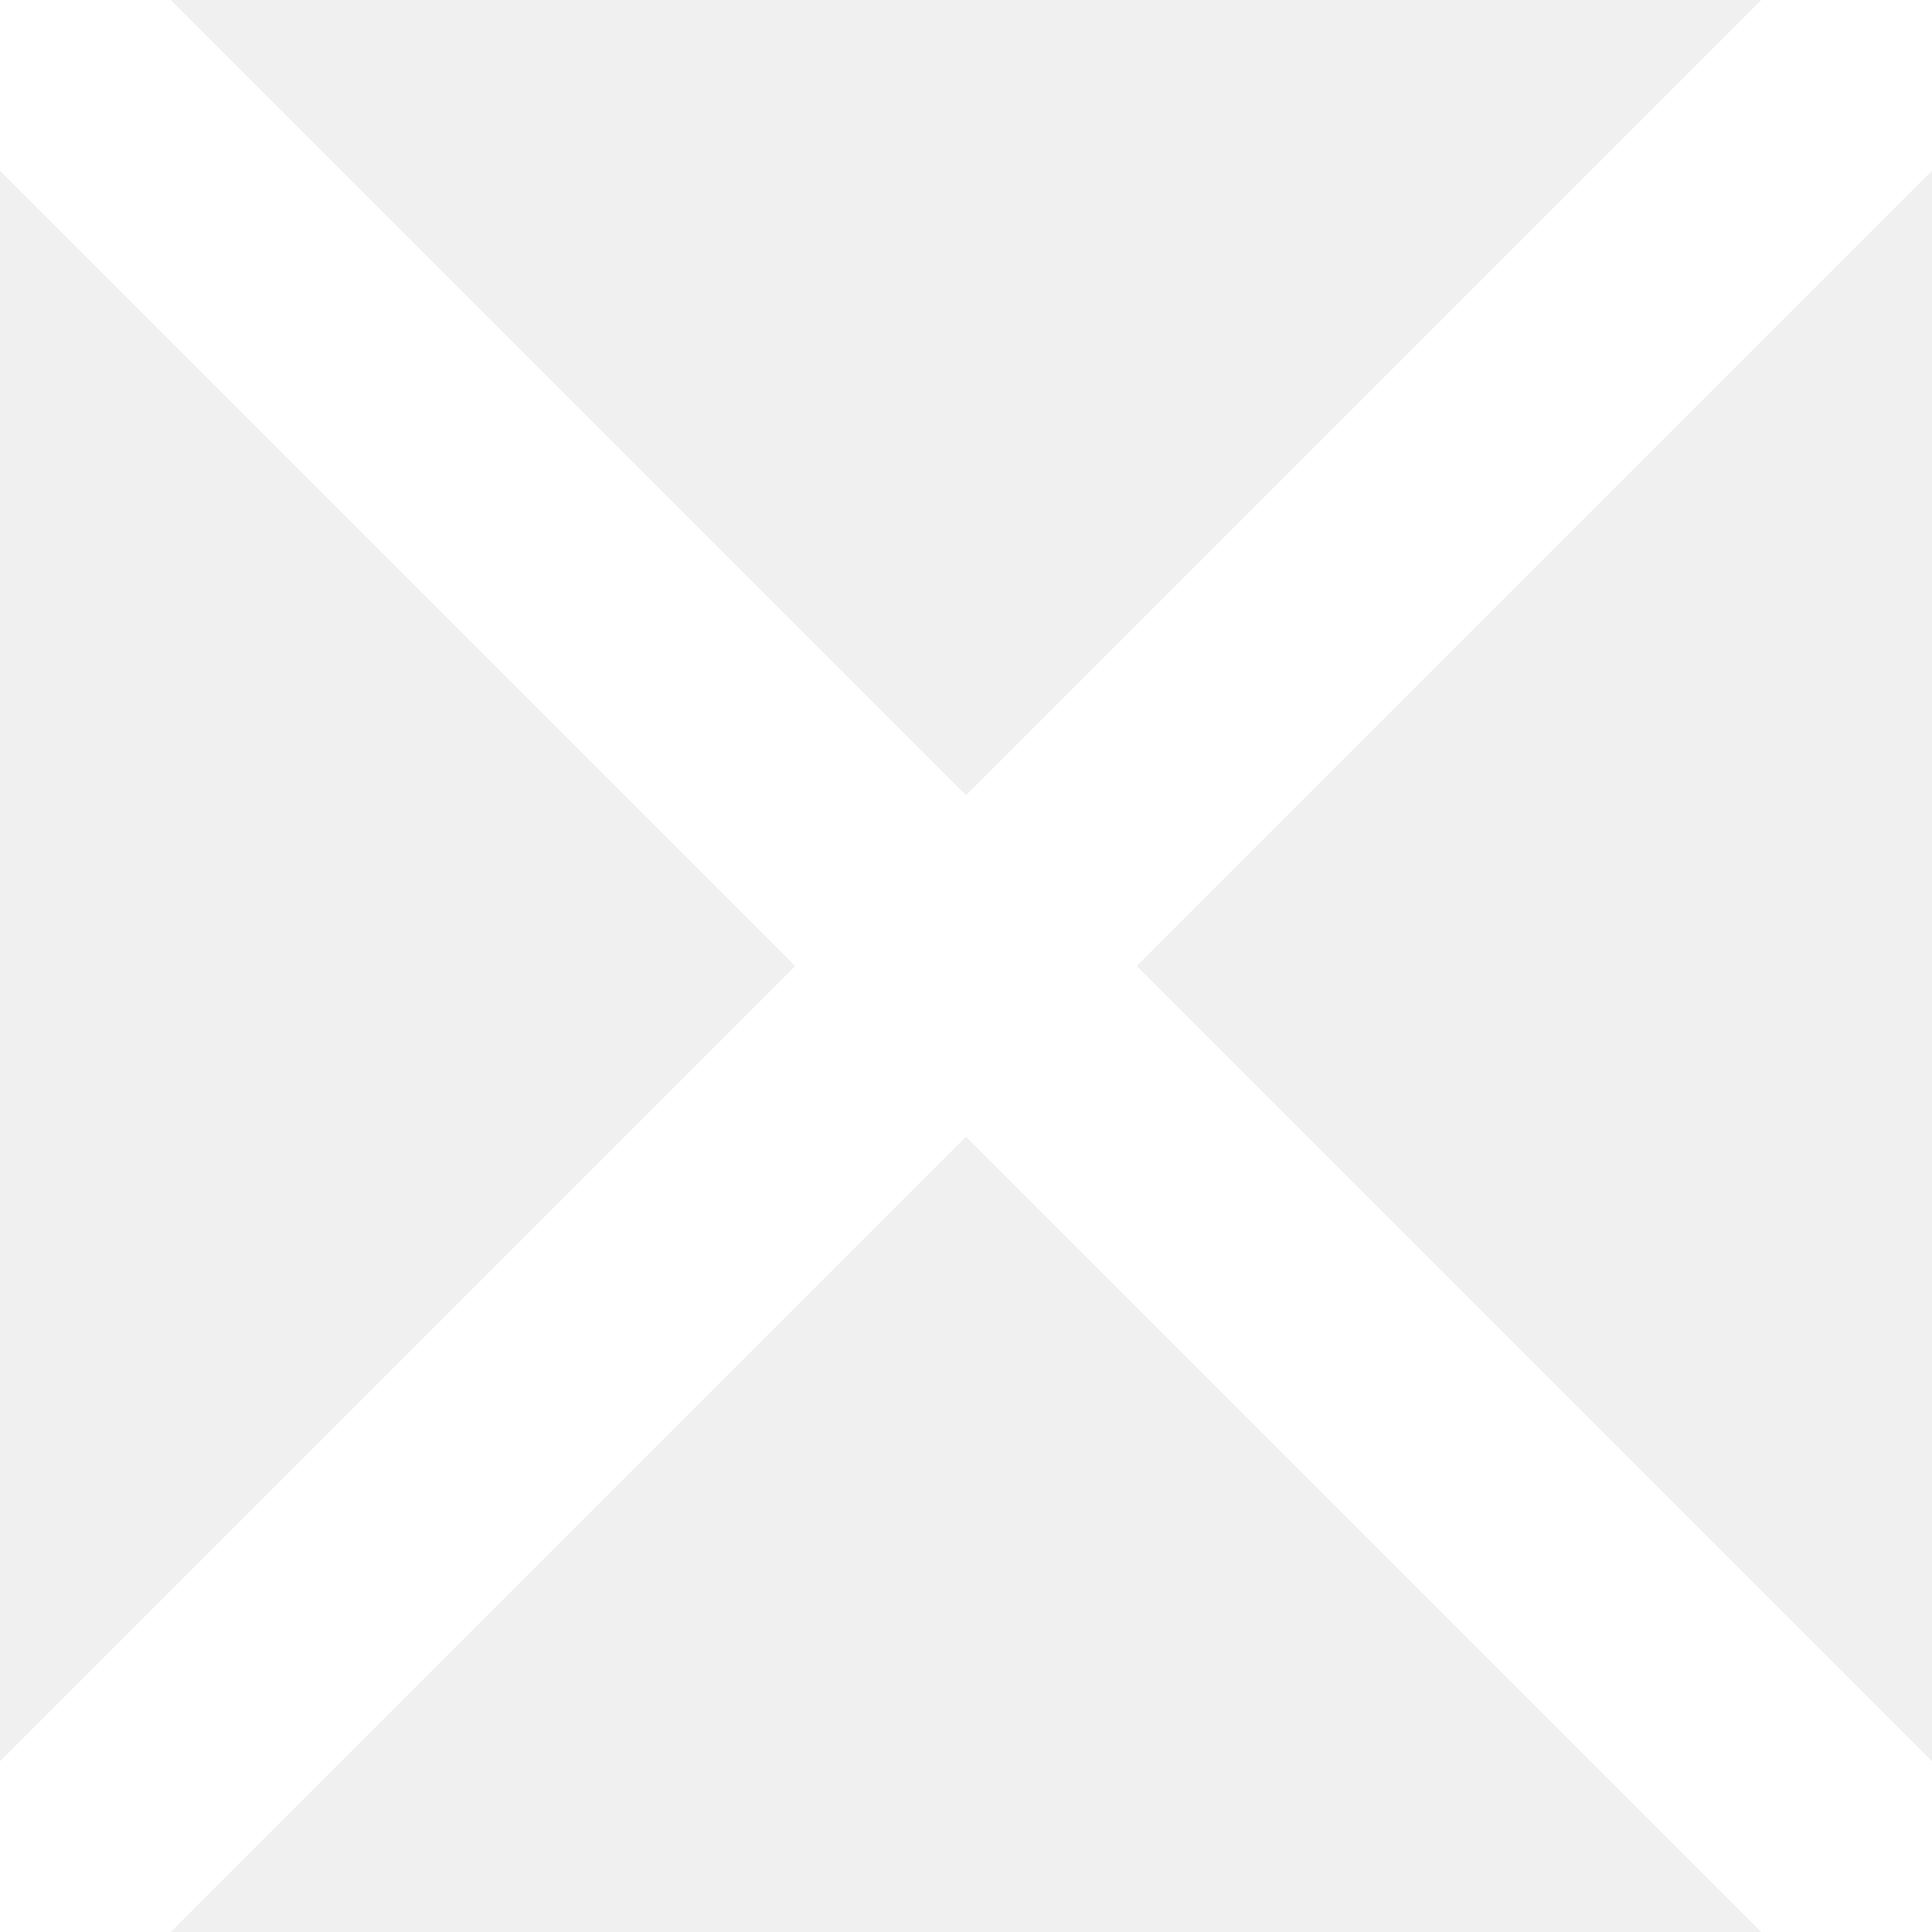
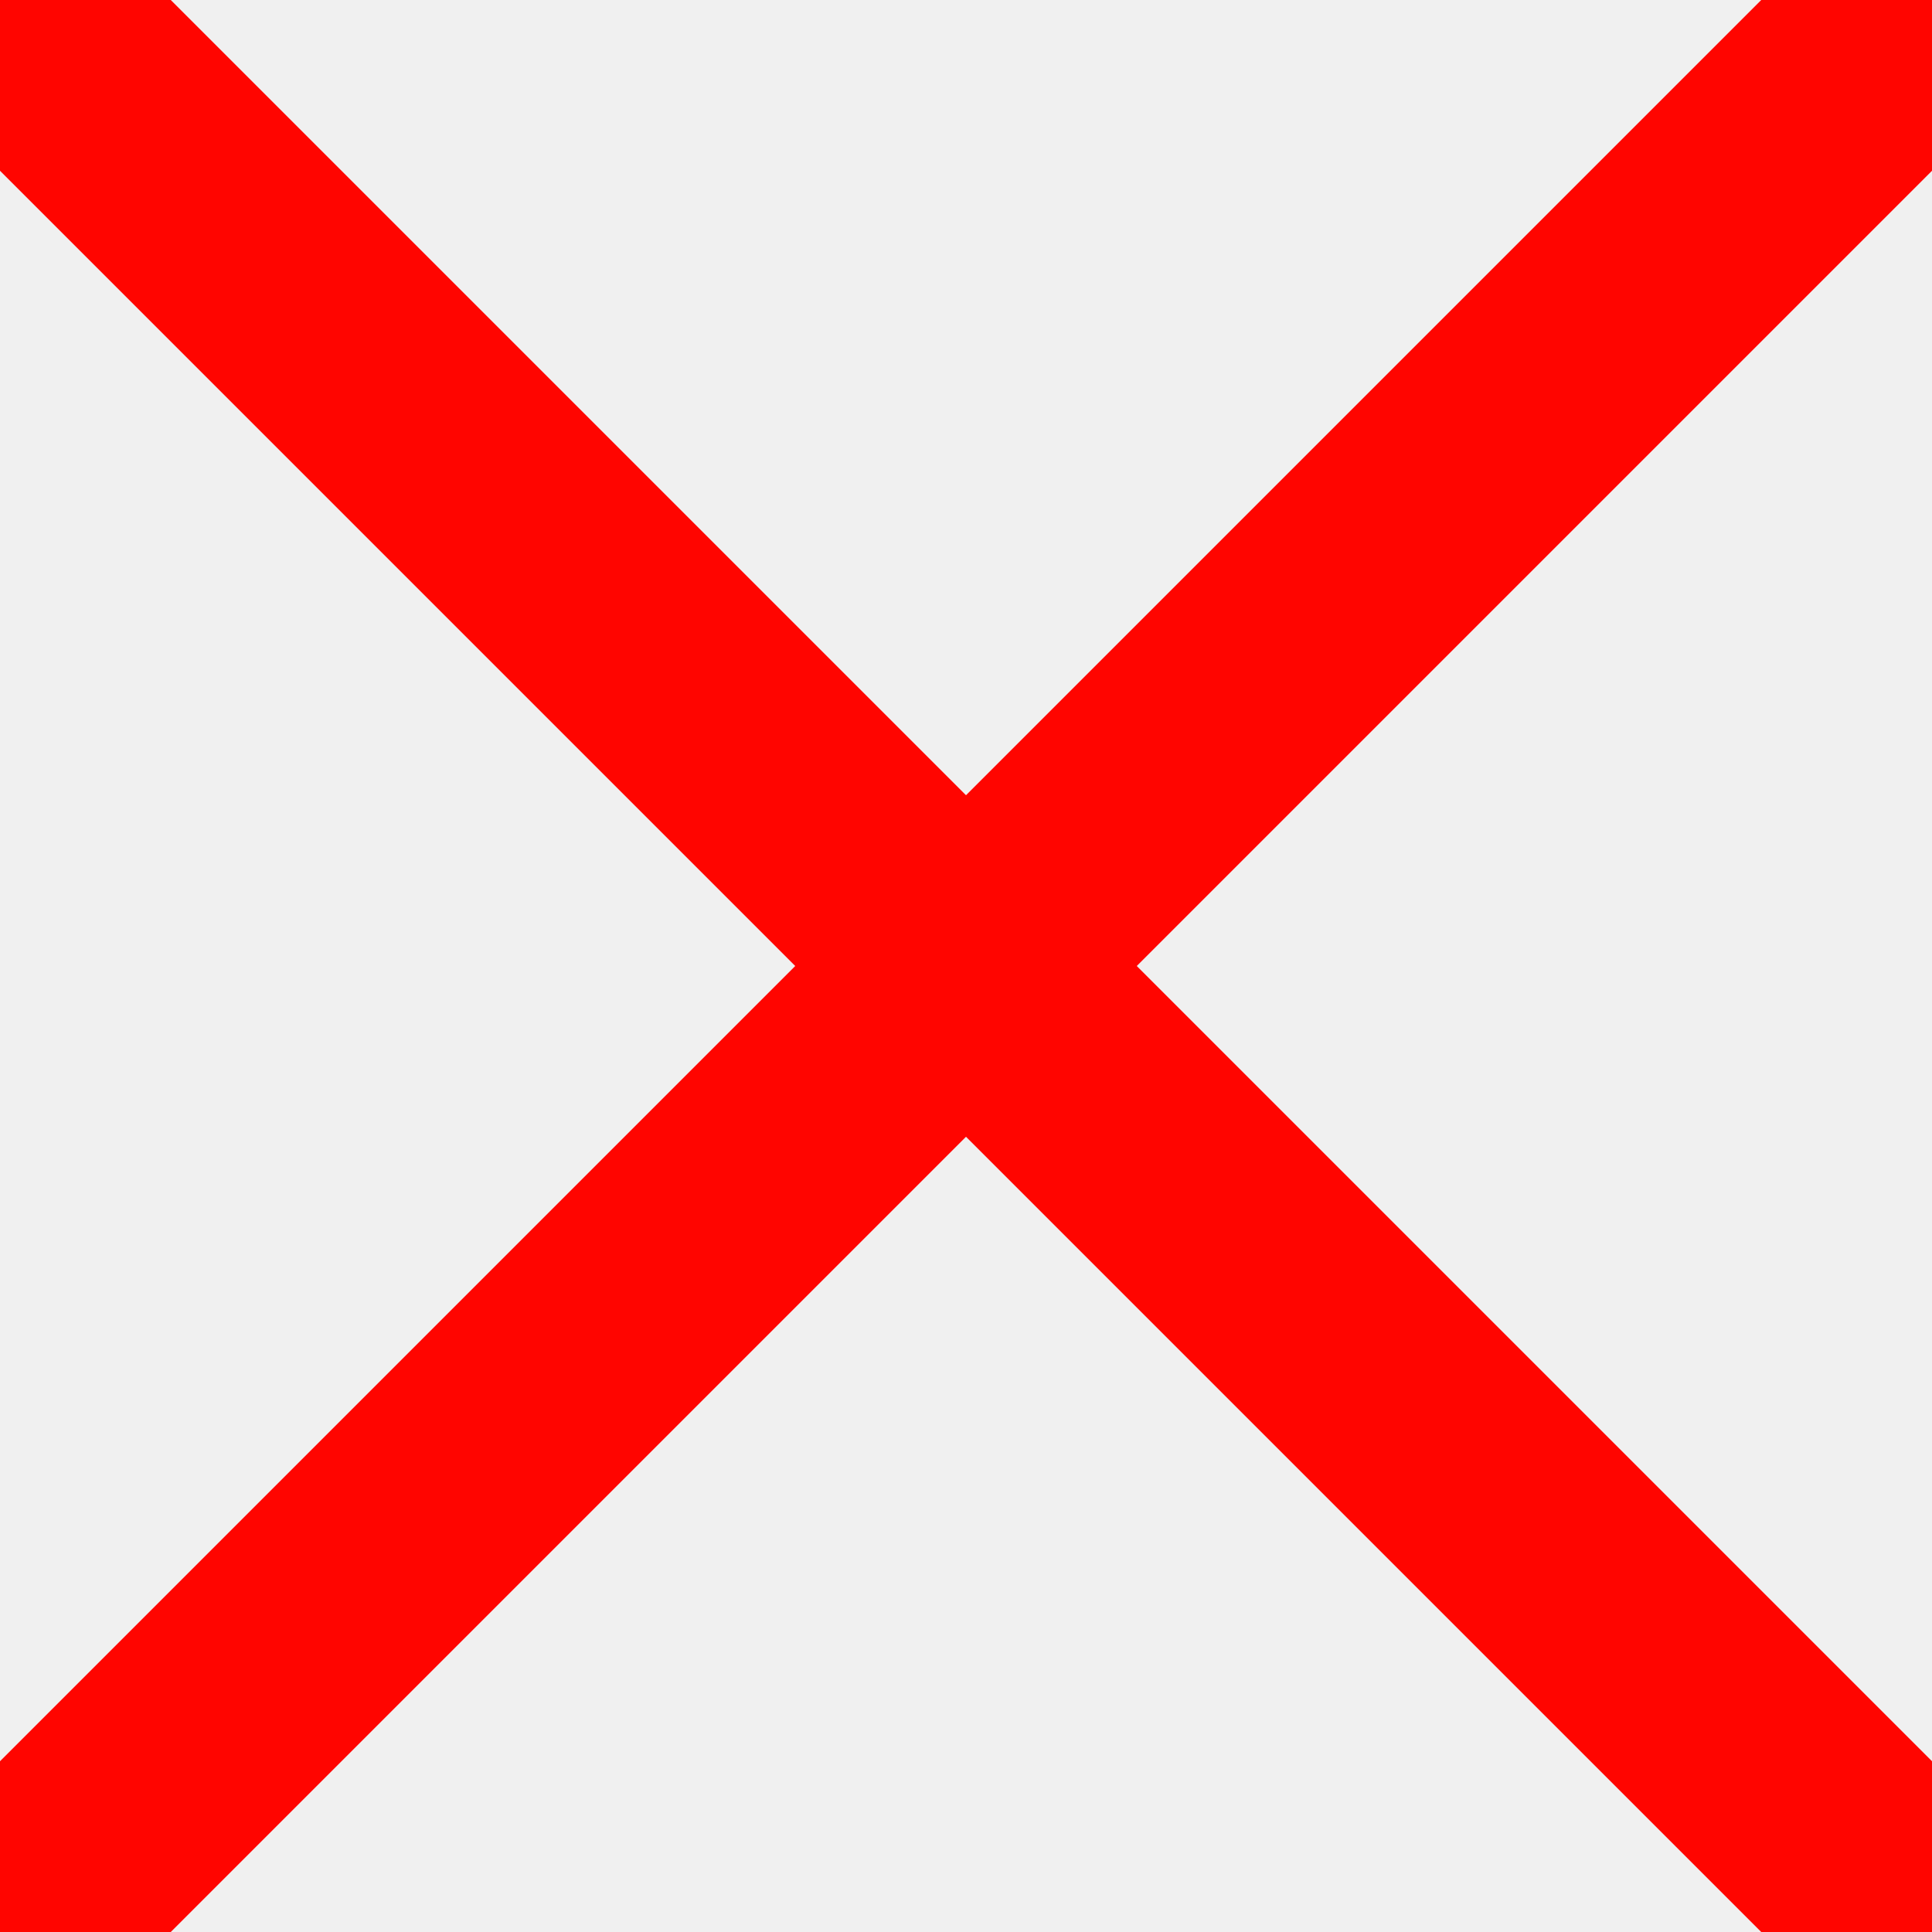
<svg xmlns="http://www.w3.org/2000/svg" width="16px" height="16px" viewBox="0 0 16 16" zoomAndPan="disable" preserveAspectRatio="none">
-   <style type="text/css"> line { stroke: #ffffff; stroke-width: 2; } </style>
+     /* Red Close */
+ 	<style type="text/css"> line { stroke: #ff0500; stroke-width: 2; } </style>
  <line x1="0" y1="0" x2="16" y2="16" />
  <line x1="16" y1="0" x2="0" y2="16" />
</svg>
